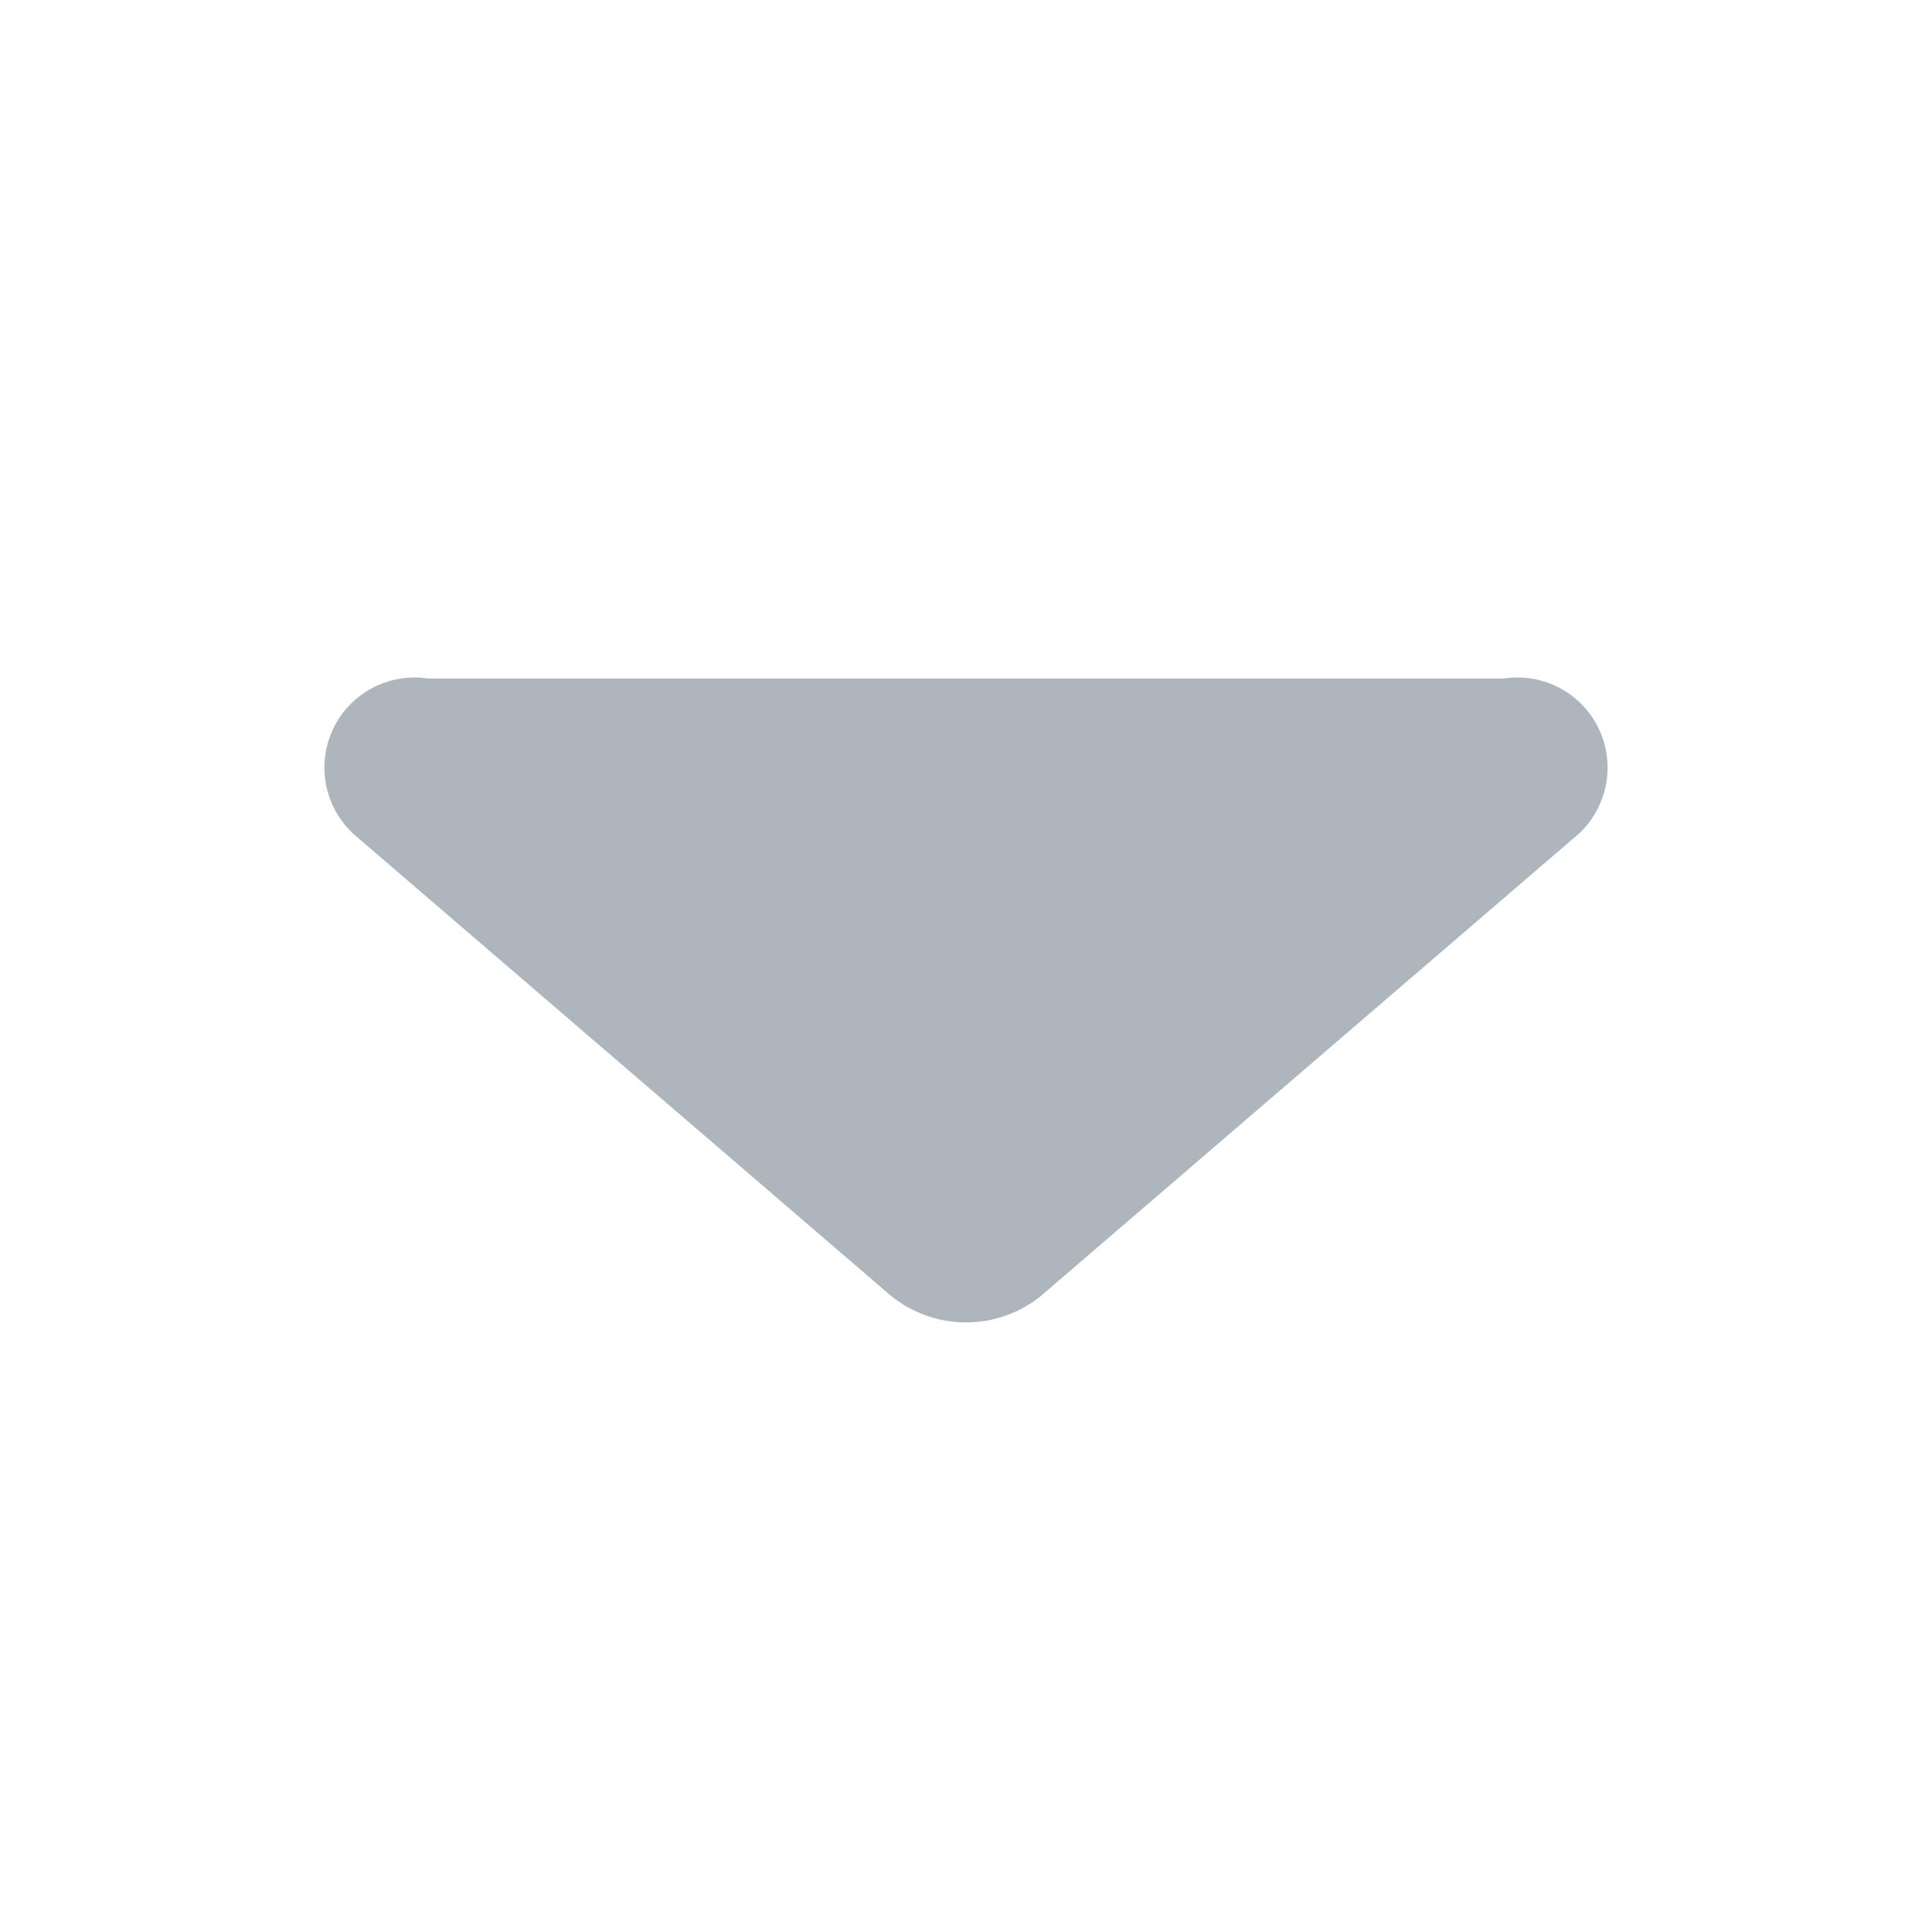
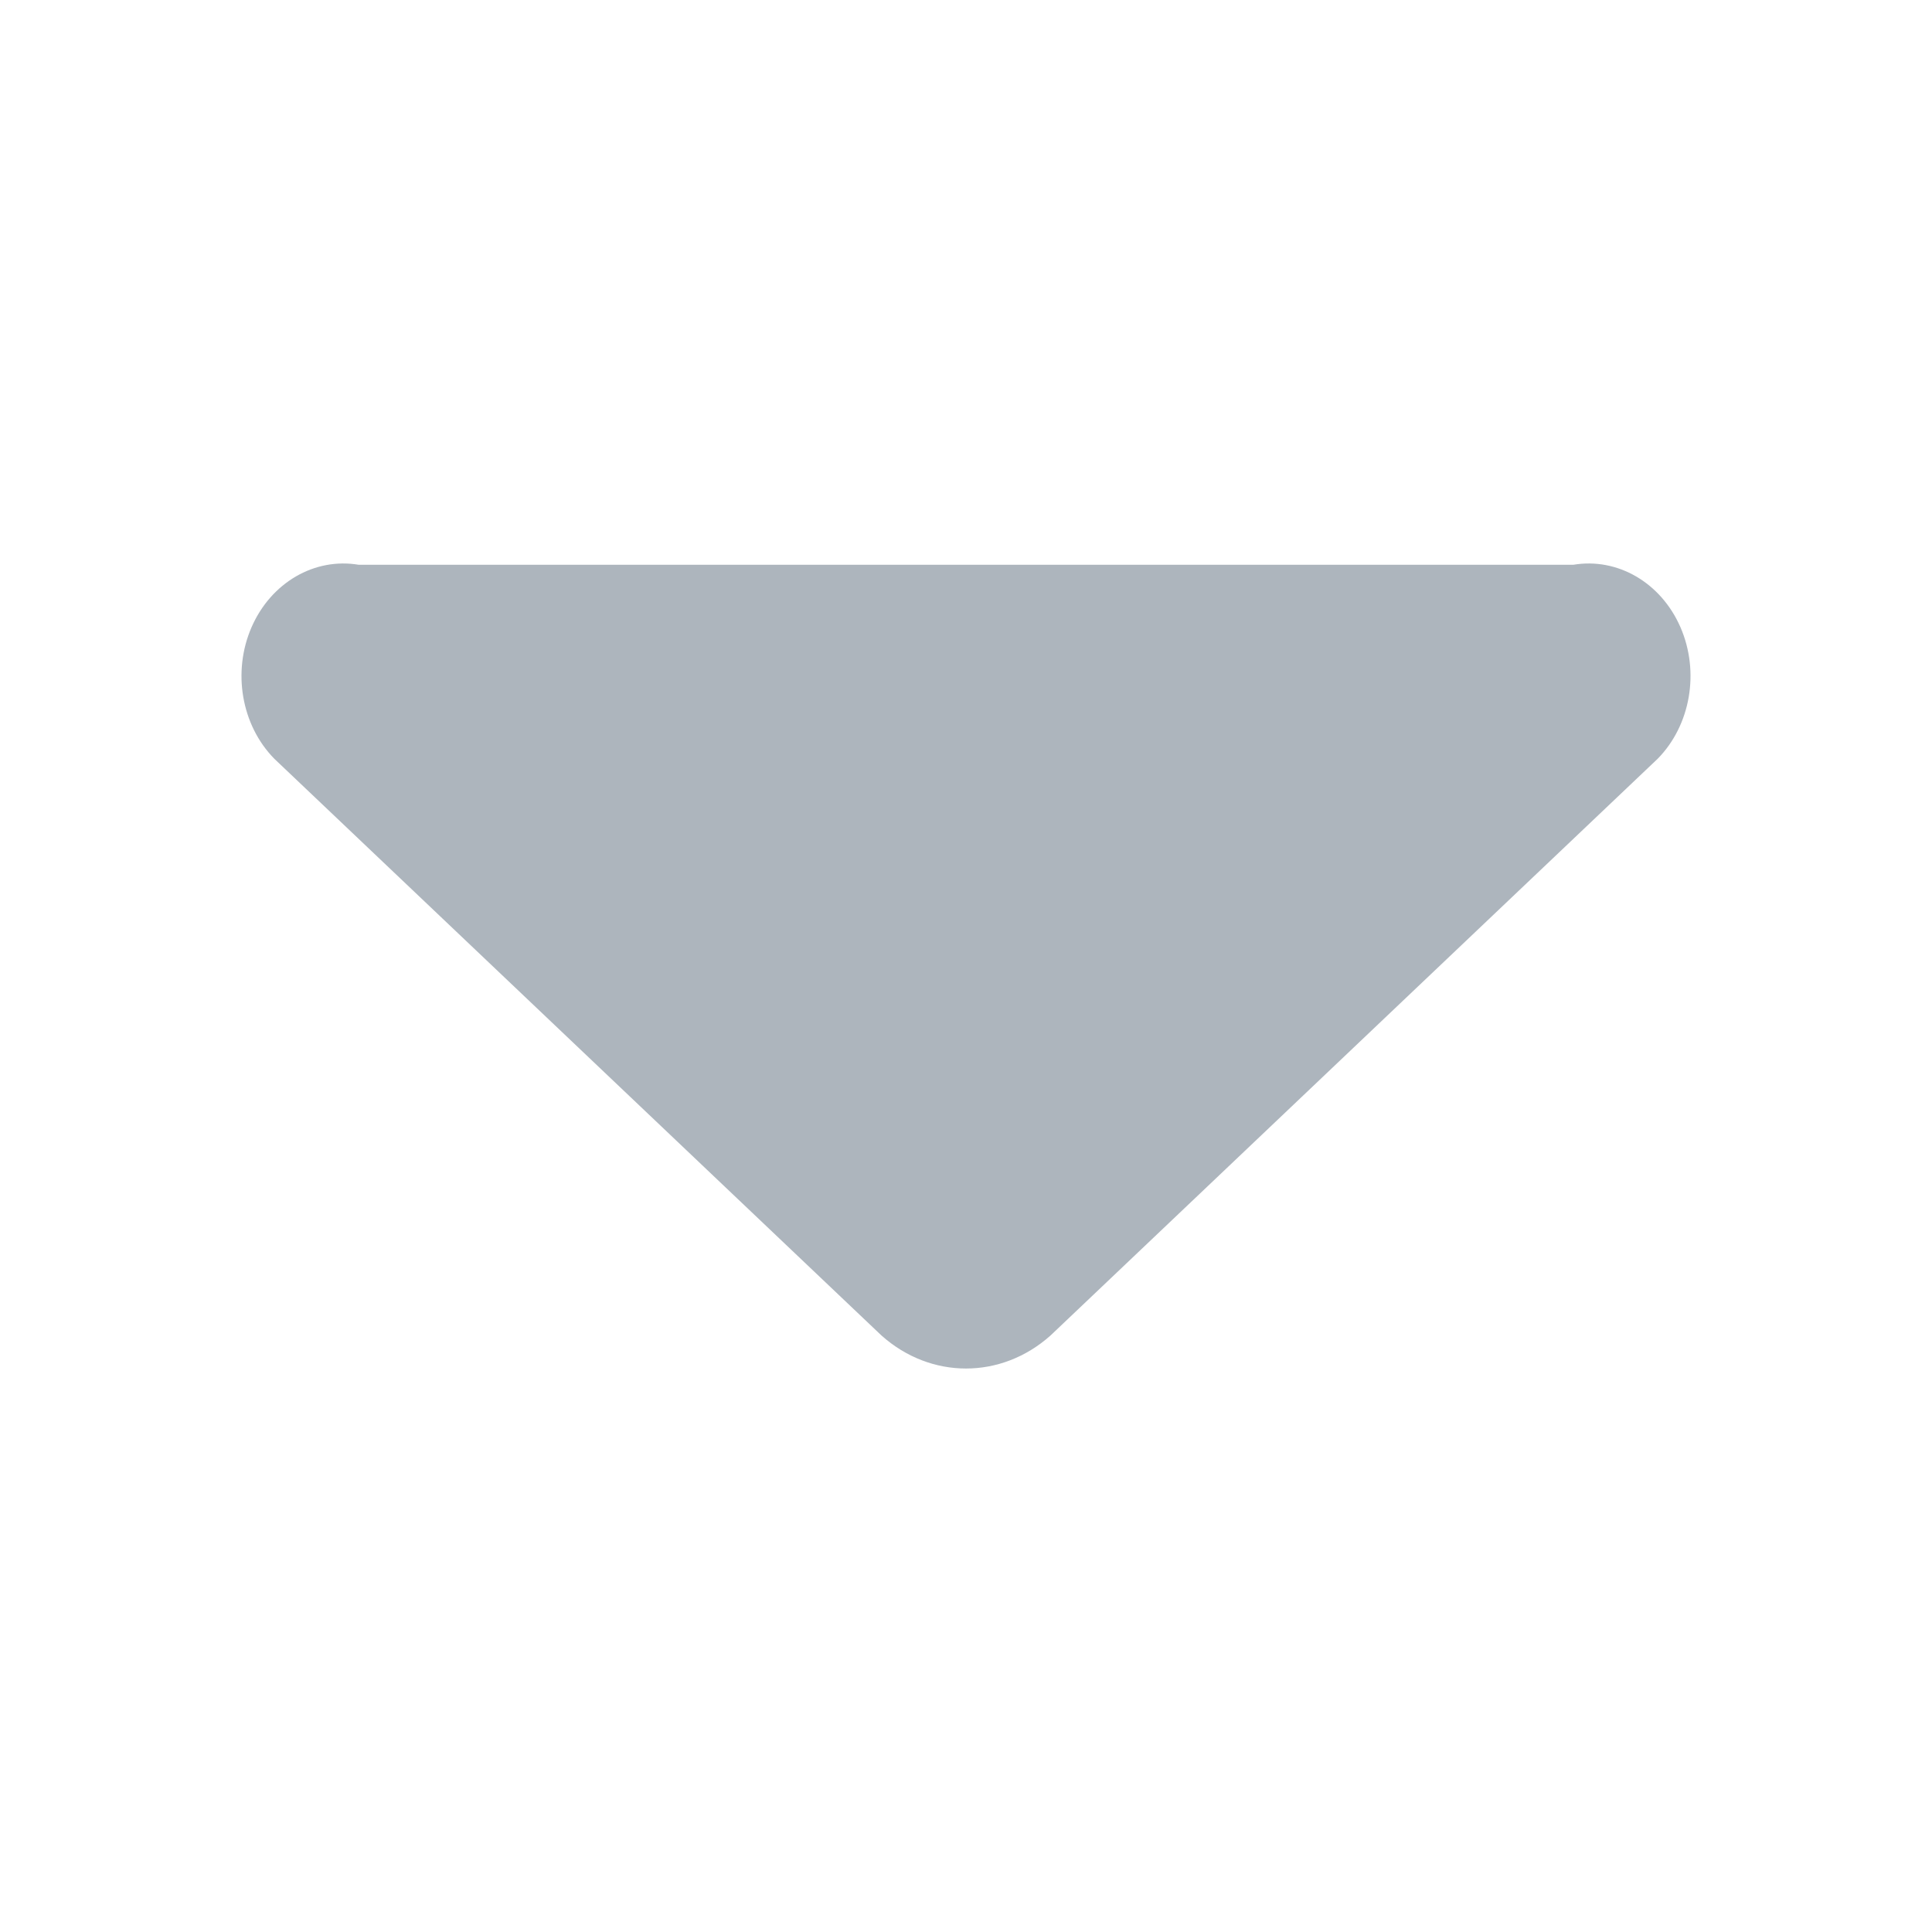
<svg xmlns="http://www.w3.org/2000/svg" width="24px" height="24px" viewBox="0 0 24 24" version="1.1">
-   <defs />
  <g id="caret_down" stroke="none" stroke-width="1" fill="none" fill-rule="evenodd">
-     <path d="M19.61,10.359 L12.93,16.099 C12.387,16.537 11.613,16.537 11.07,16.099 L4.39,10.359 C4.028,10.024 3.927,9.493 4.141,9.049 C4.354,8.606 4.833,8.354 5.32,8.429 L18.68,8.429 C19.167,8.354 19.646,8.606 19.859,9.049 C20.073,9.493 19.972,10.024 19.61,10.359 Z" id="Shape" fill="#ADB5BD" fill-rule="nonzero" />
+     <path d="M20.593,9.425 L13.05,16.59 C12.437,17.137 11.563,17.137 10.95,16.59 L3.407,9.425 C2.998,9.008 2.884,8.345 3.125,7.791 C3.367,7.237 3.907,6.923 4.457,7.016 L19.543,7.016 C20.093,6.923 20.633,7.237 20.875,7.791 C21.116,8.345 21.002,9.008 20.593,9.425 Z" id="Shape" fill="#ADB5BD" fill-rule="nonzero" />
  </g>
</svg>
